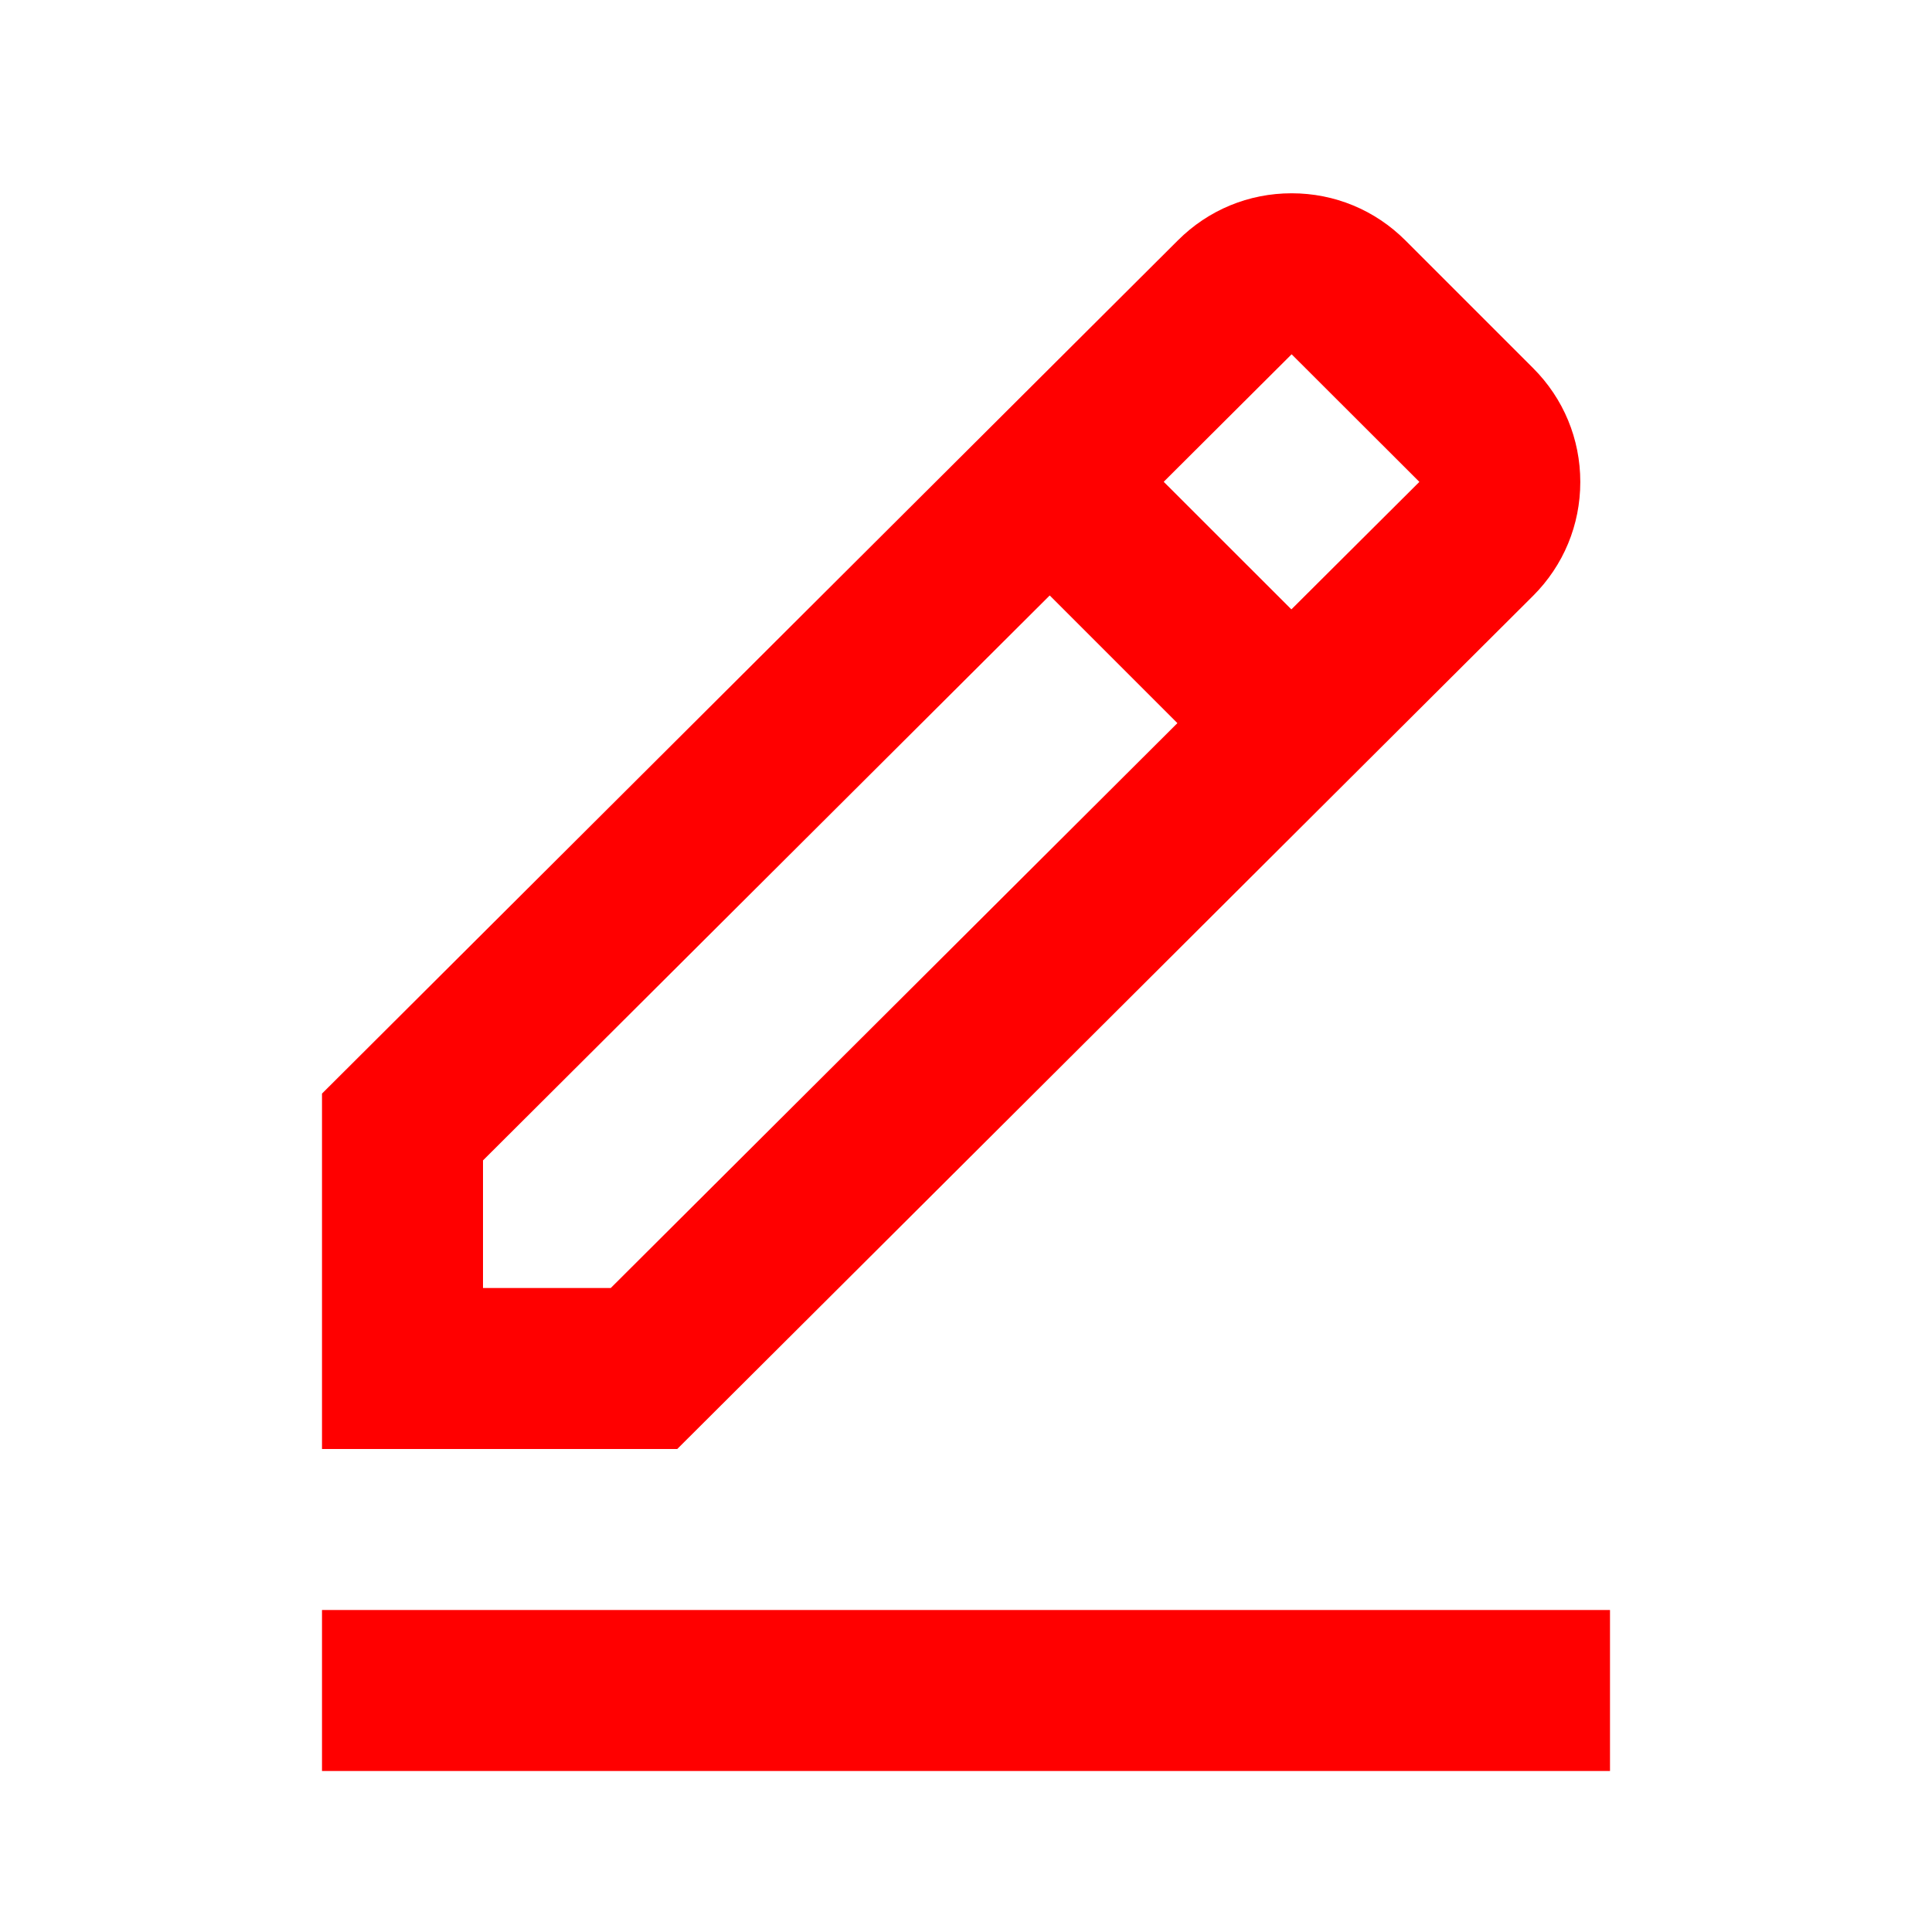
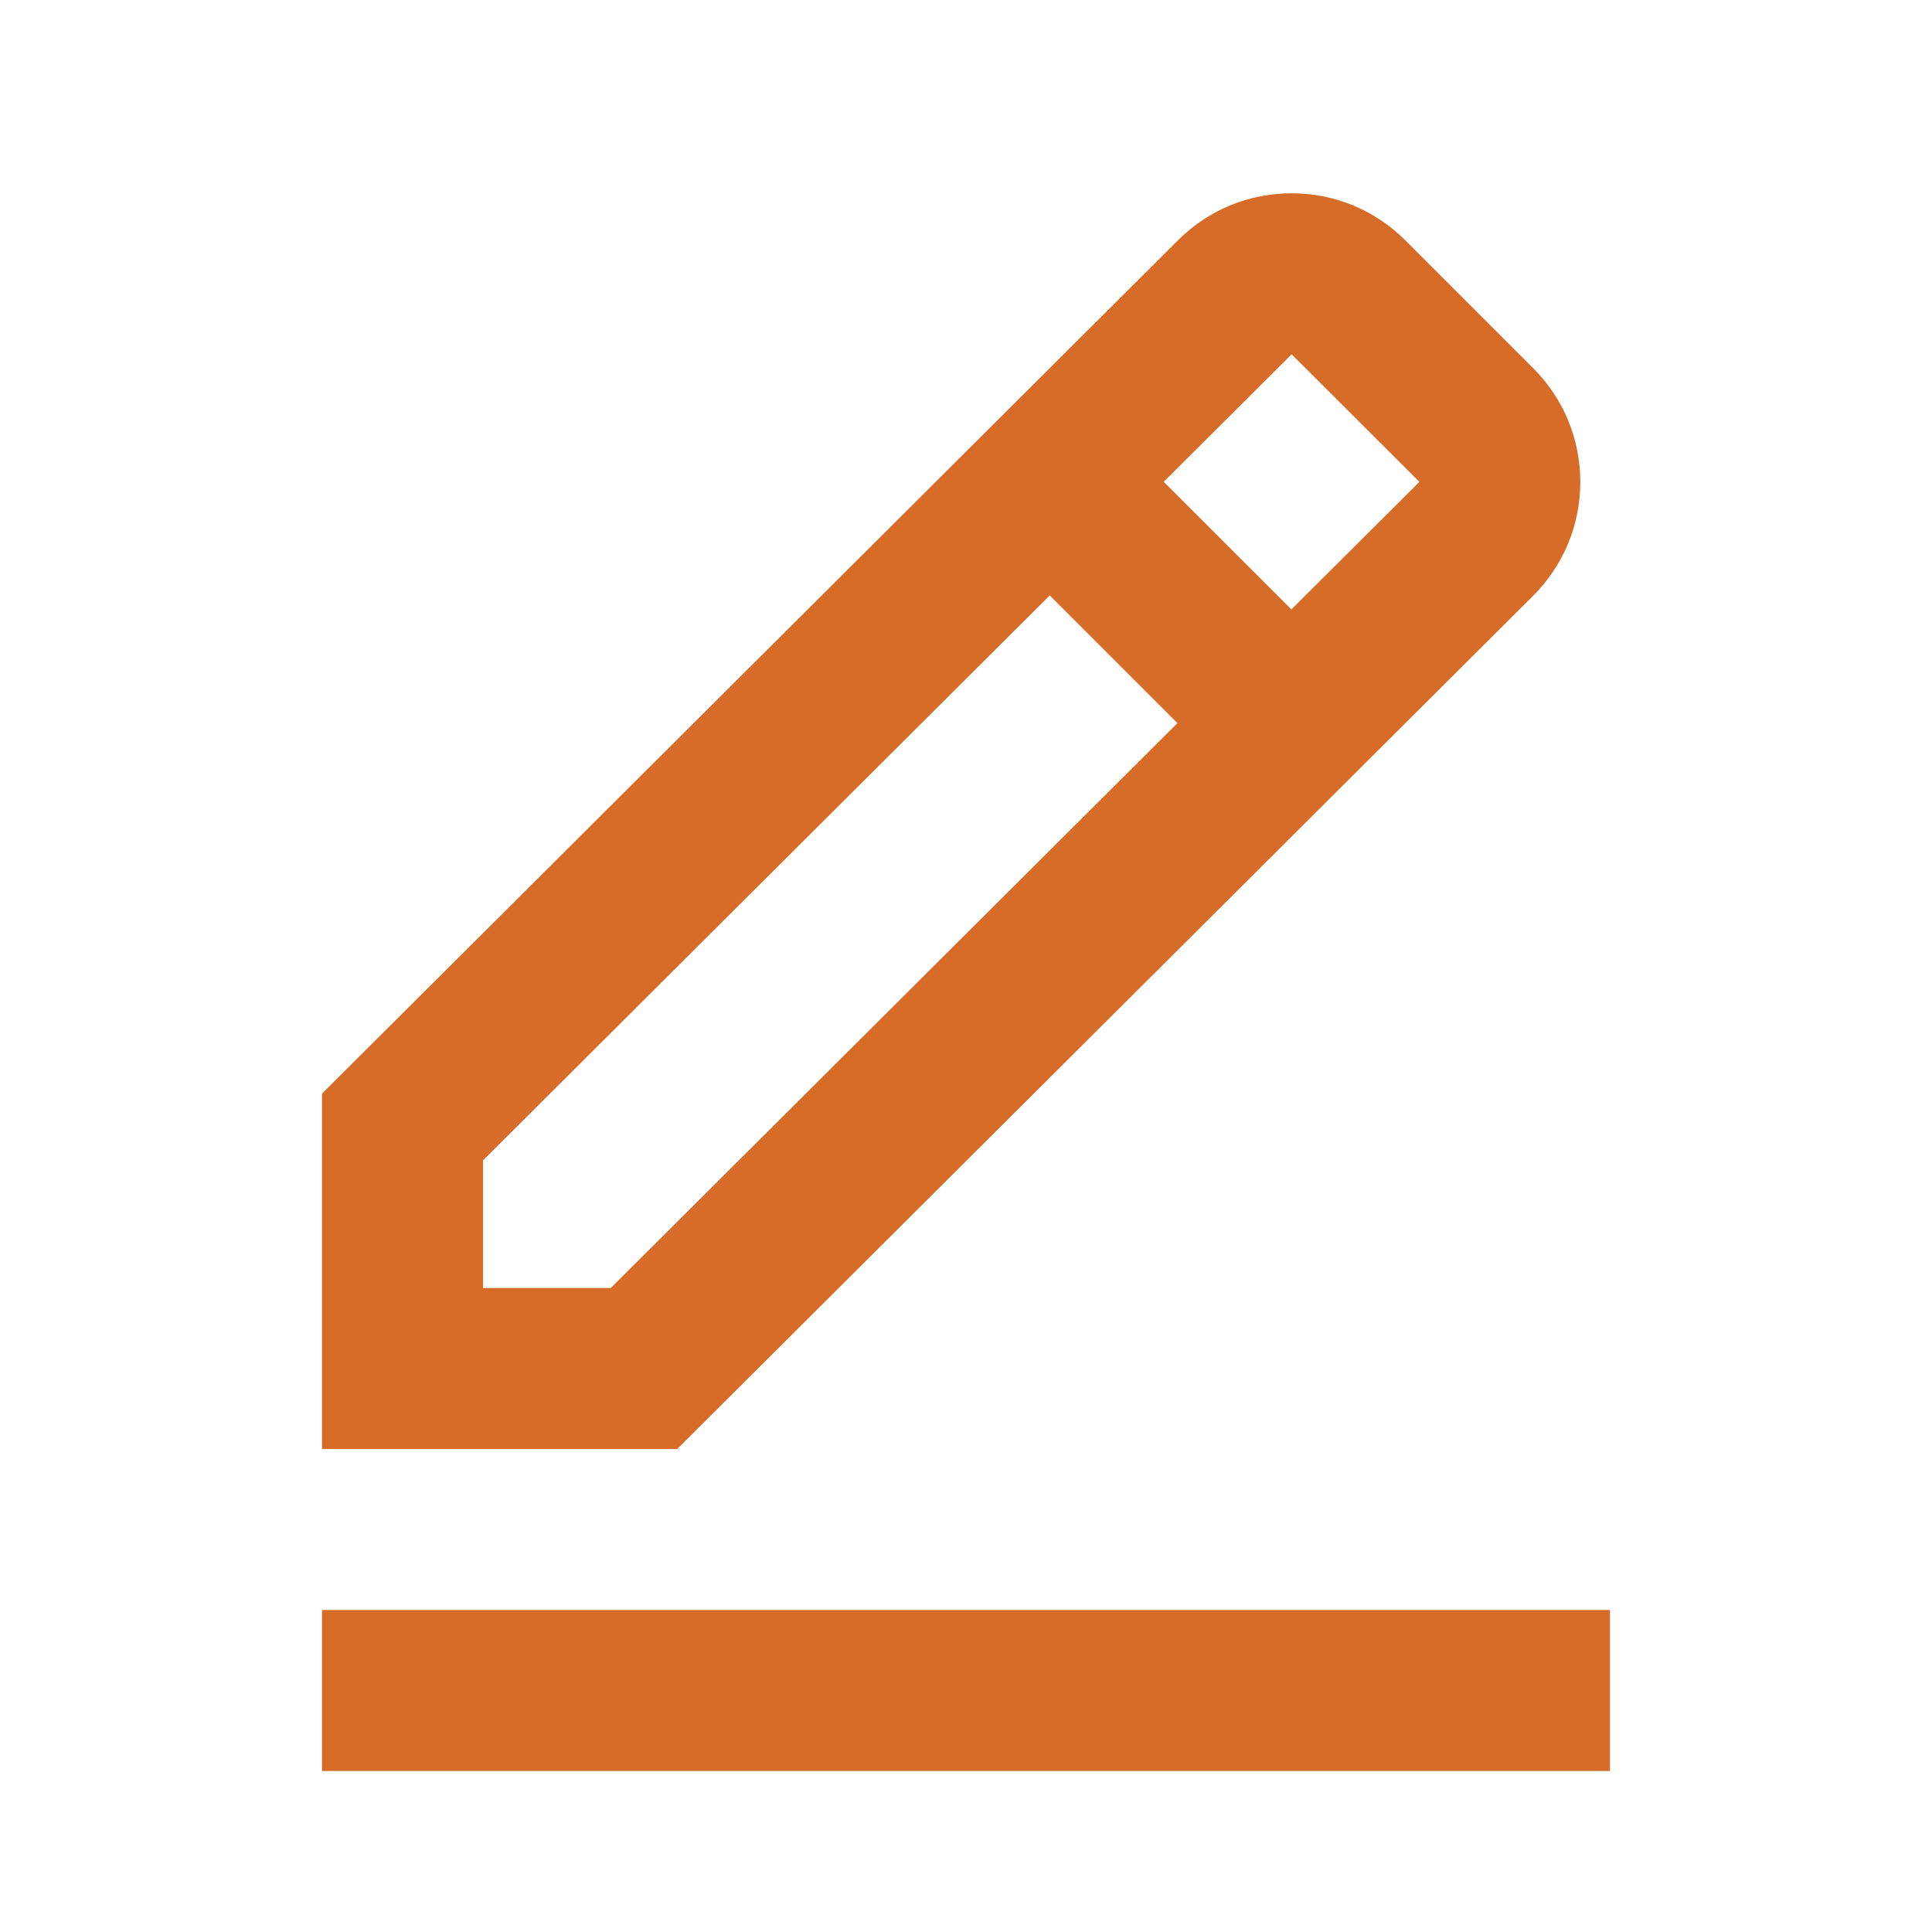
- <svg xmlns="http://www.w3.org/2000/svg" width="24" height="24" fill="red">
+ <svg xmlns="http://www.w3.org/2000/svg" width="24" height="24" fill="#d66c27">
  <path d="M19.045 7.401c.378-.378.586-.88.586-1.414s-.208-1.036-.586-1.414l-1.586-1.586c-.378-.378-.88-.586-1.414-.586s-1.036.208-1.413.585L4 13.585V18h4.413L19.045 7.401zm-3-3 1.587 1.585-1.59 1.584-1.586-1.585 1.589-1.584zM6 16v-1.585l7.04-7.018 1.586 1.586L7.587 16H6zm-2 4h16v2H4z" />
</svg>
